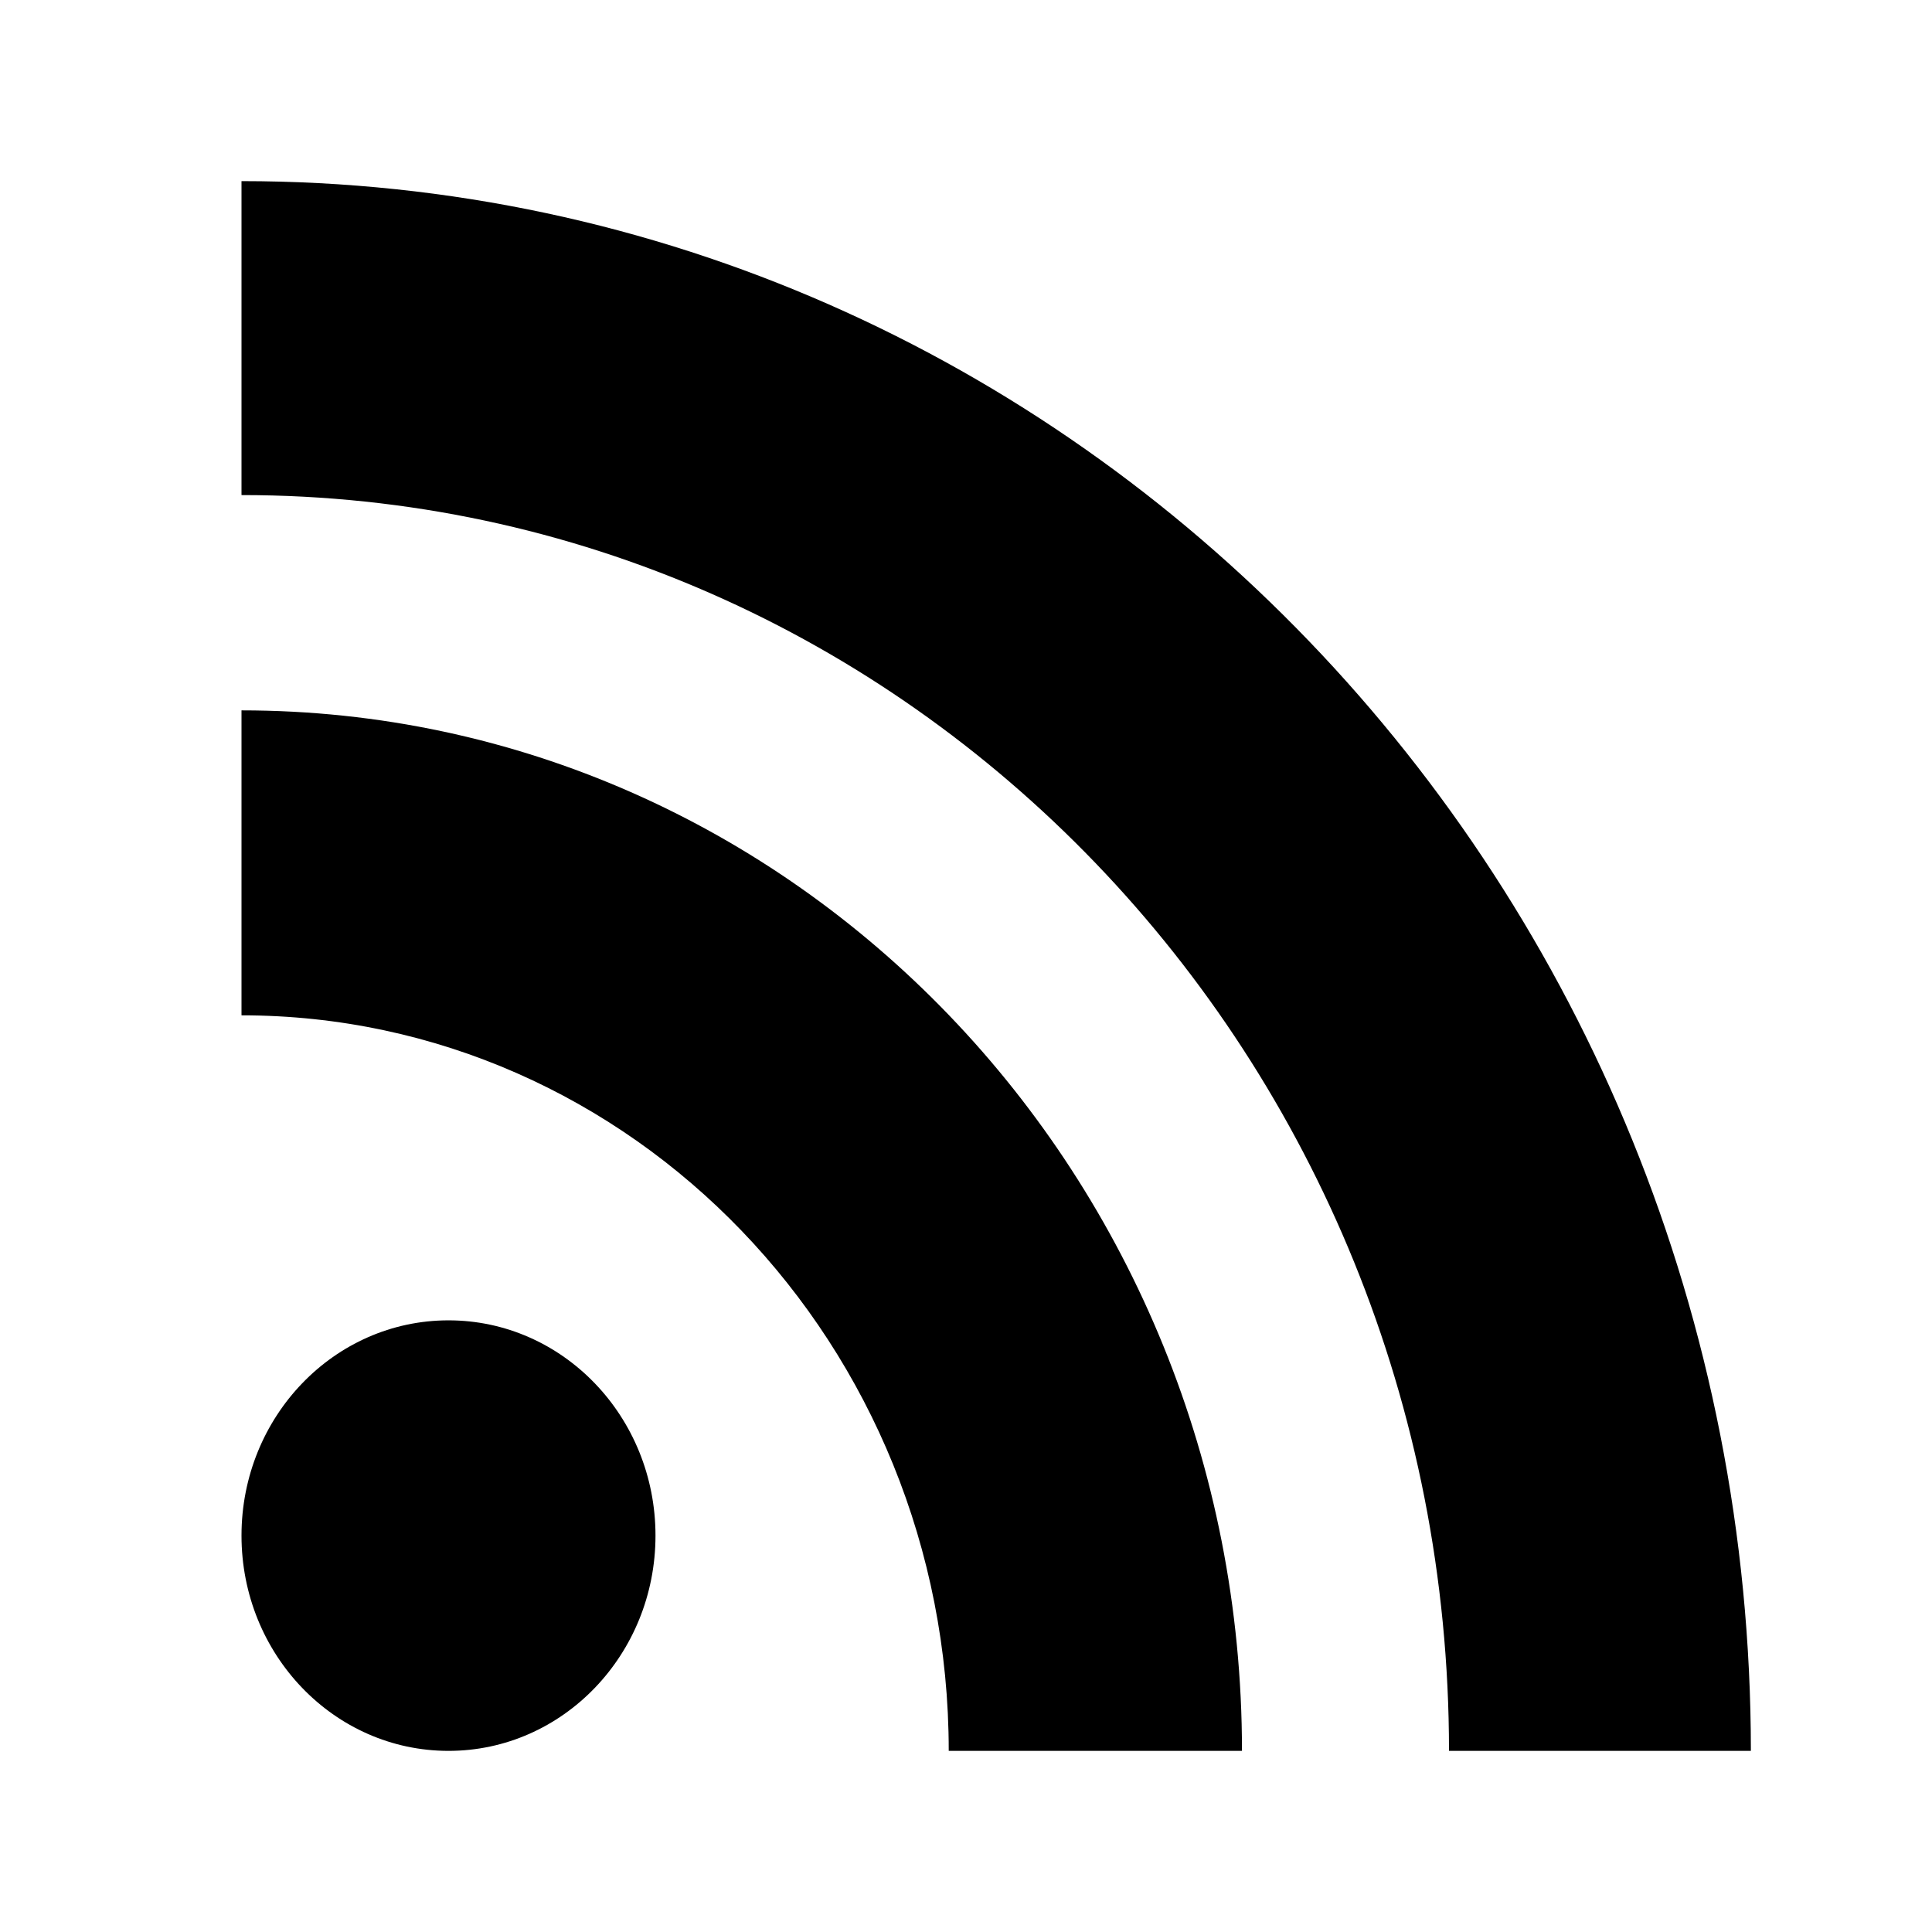
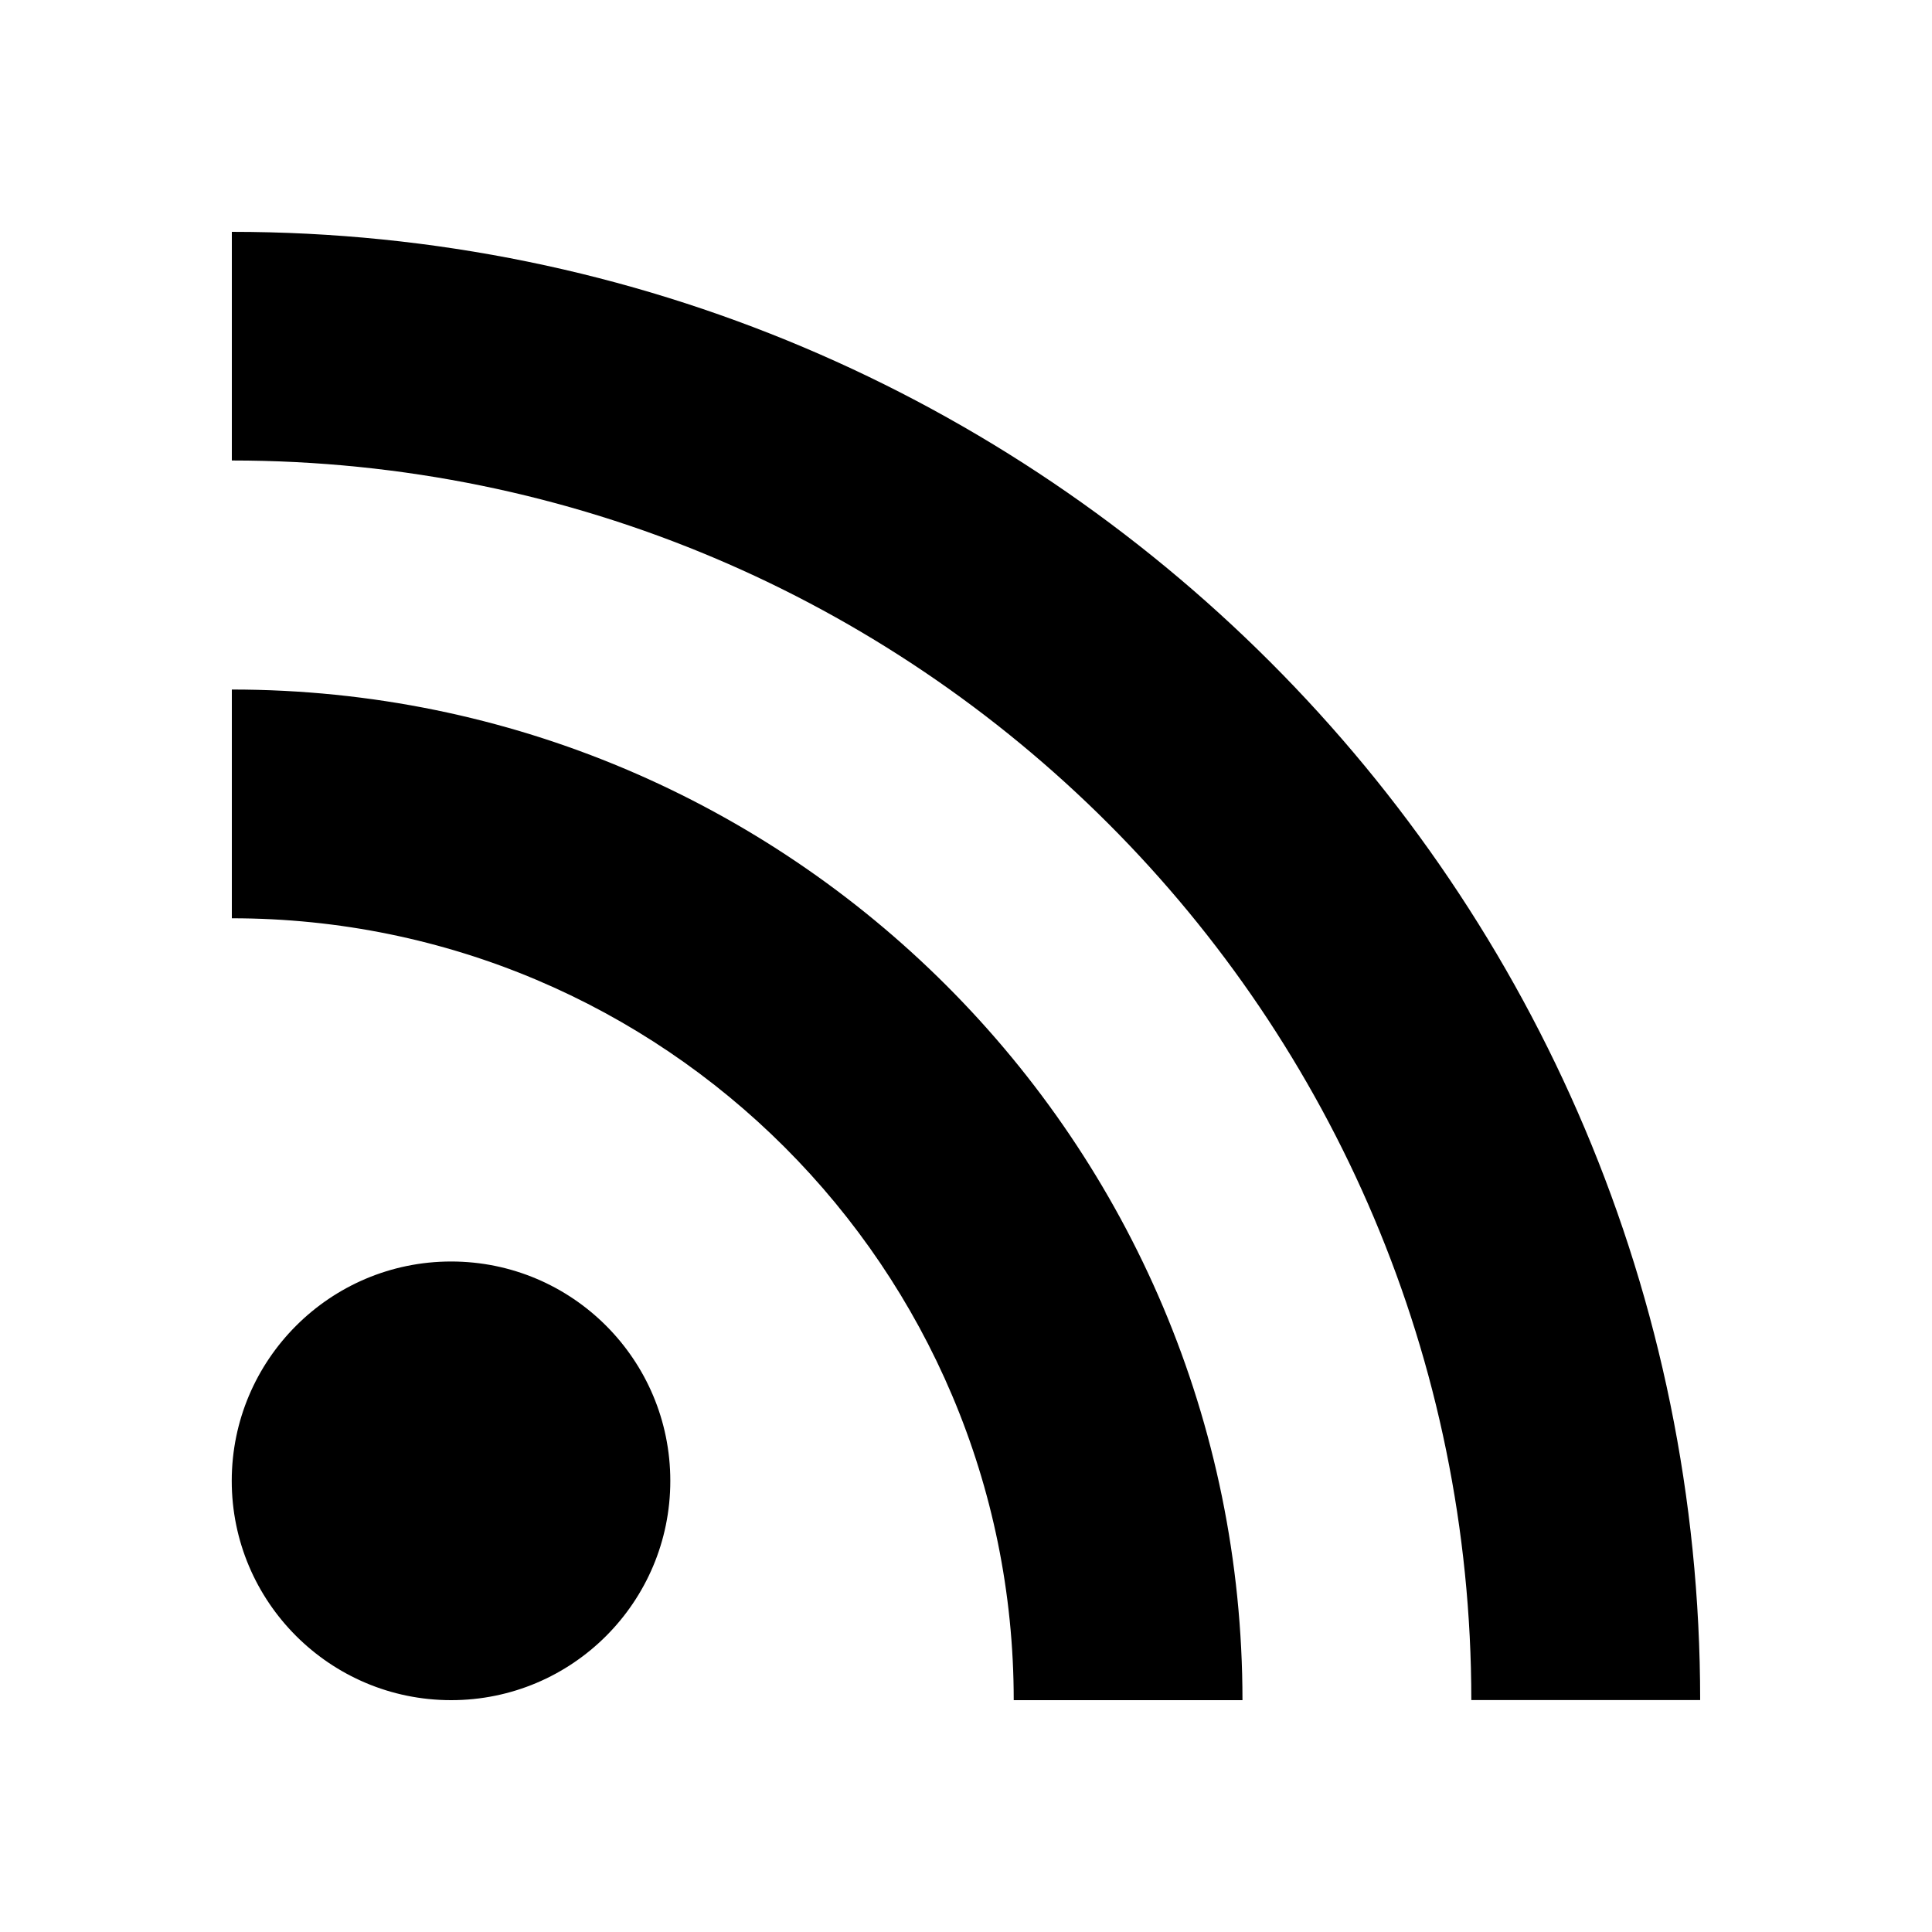
- <svg xmlns="http://www.w3.org/2000/svg" viewBox="0 0 32 32" preserveAspectRatio="xMinYMin meet">
-   <path d="M24,29 C24,17.512 15.046,8.2 4,8.2 L4,3 C17.807,3 29,14.641 29,29 L24,29 Z M7.429,29 C9.322,29 10.857,27.404 10.857,25.434 C10.857,23.465 9.322,21.869 7.429,21.869 C5.535,21.869 4,23.465 4,25.434 C4,27.404 5.535,29 7.429,29 Z M20.571,29 L15.714,29 C15.714,22.272 10.47,16.817 4,16.817 L4,11.766 C13.152,11.766 20.571,19.482 20.571,29 Z" />
+ <svg xmlns="http://www.w3.org/2000/svg" version="1.1" id="feed" viewBox="0 0 20 20" enable-background="new 0 0 20 20" xml:space="preserve">
+   <path d="M2.4,2.4v2.367c7.086,0,12.831,5.746,12.831,12.832h2.369C17.601,9.205,10.795,2.4,2.4,2.4z M2.4,7.138v2.368  c4.47,0,8.094,3.623,8.094,8.094h2.368C12.862,11.822,8.178,7.138,2.4,7.138z M4.67,13.059c-1.254,0-2.271,1.019-2.271,2.271  S3.416,17.6,4.67,17.6s2.269-1.016,2.269-2.27S5.924,13.059,4.67,13.059z" />
</svg>
